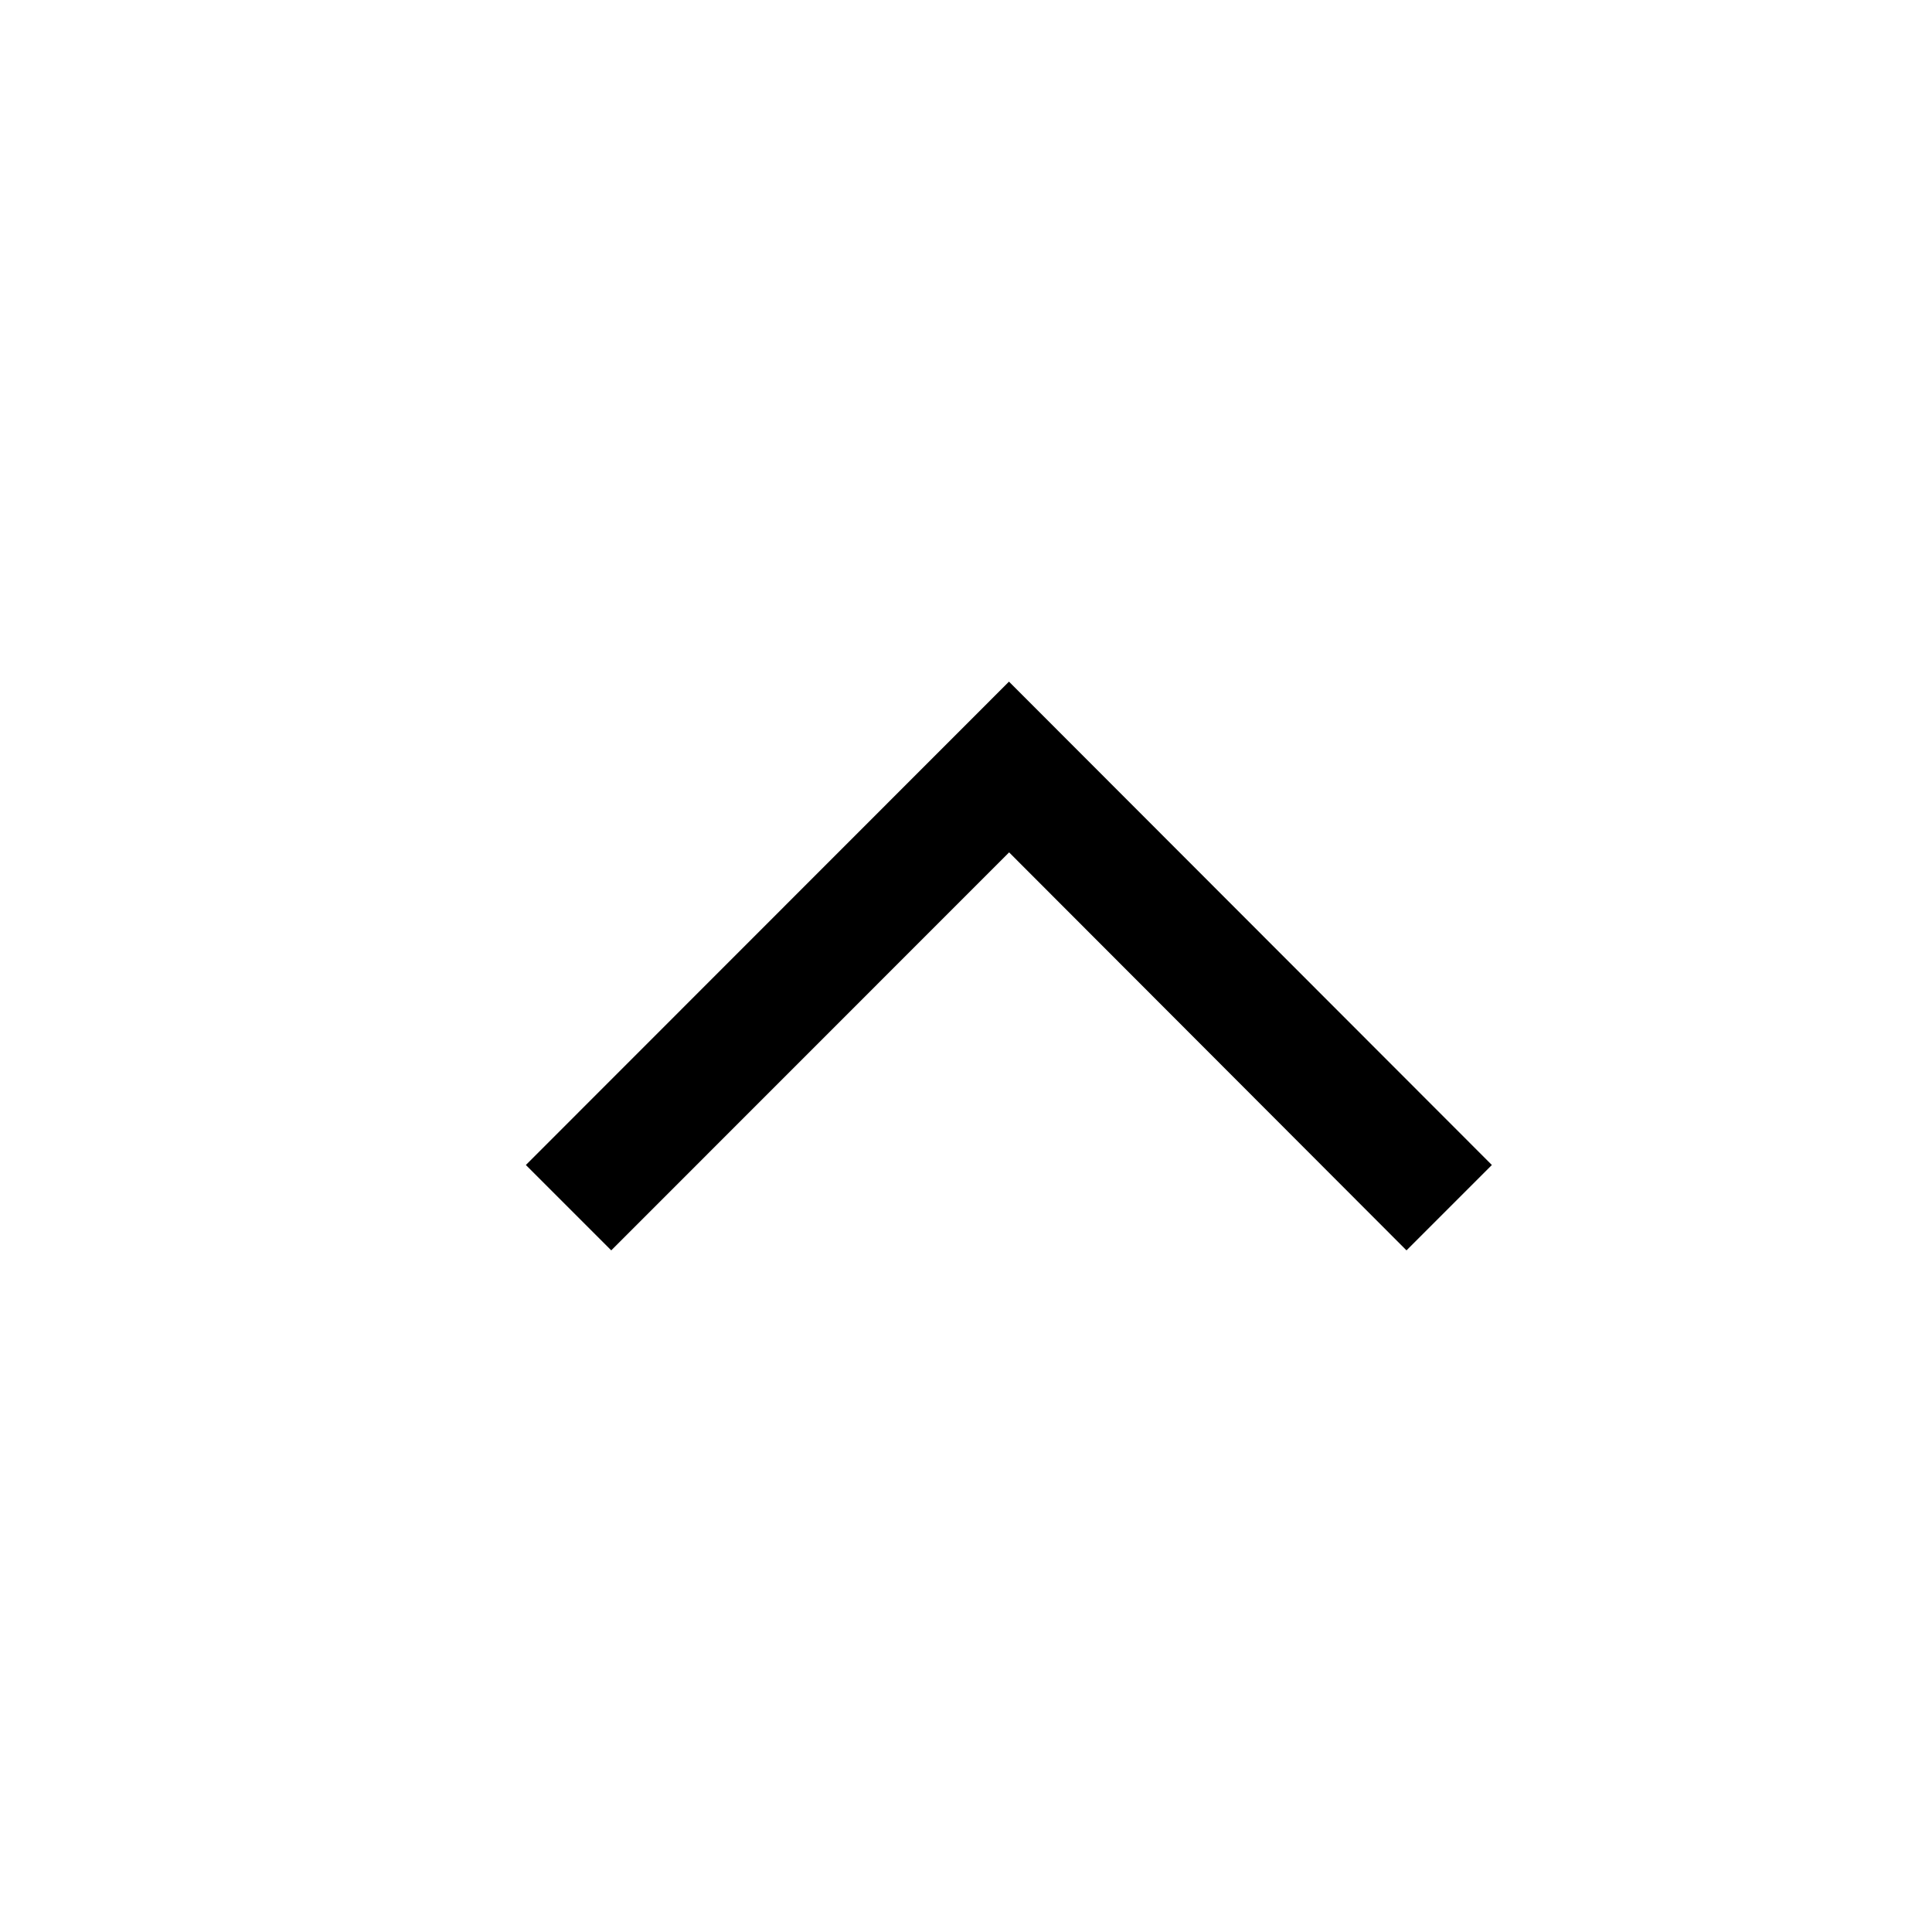
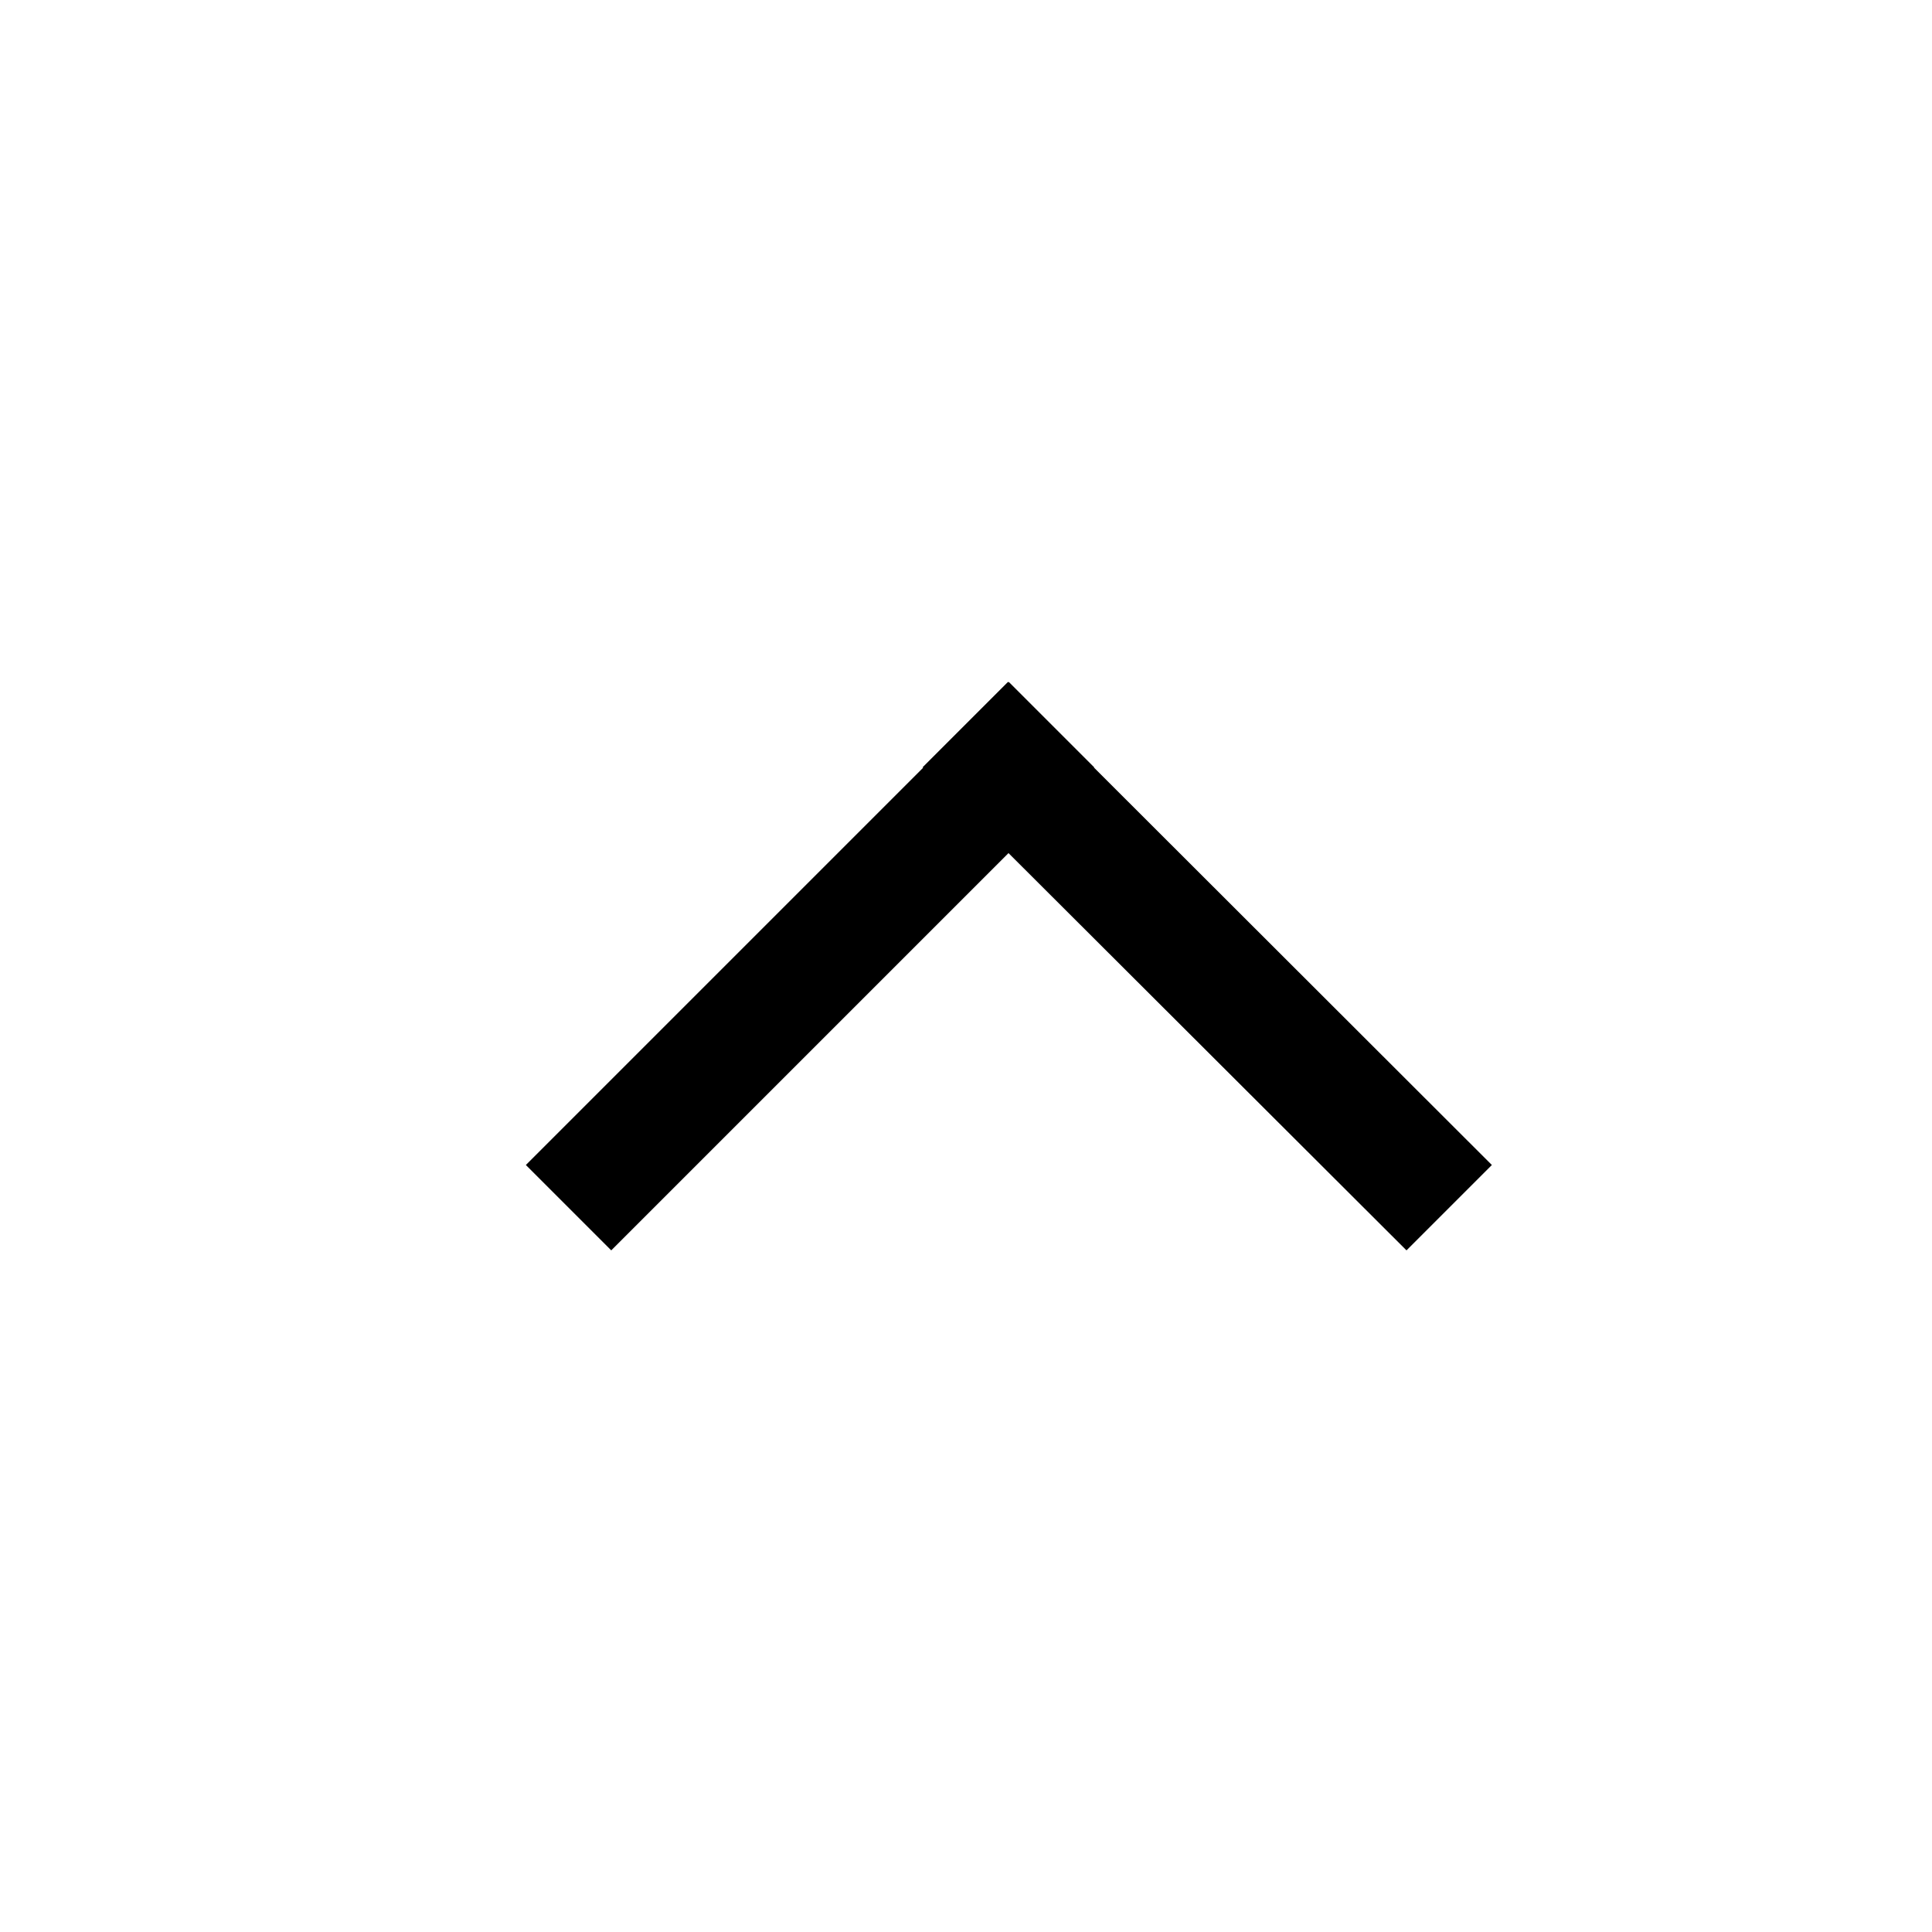
<svg xmlns="http://www.w3.org/2000/svg" width="16" height="16" viewBox="0 0 16 16">
-   <path fill-rule="evenodd" d="M6,7.999 L10.003,4 L10.71,4.707 L7.414,7.998 L10.71,11.293 L10.003,12 L6,7.999 Z" transform="rotate(90 8.355 8)" />
+   <path fill-rule="evenodd" d="M8.348,5.647 L8.352,5.651 L8.355,5.648 L9.062,6.355 L9.06,6.357 L12.355,9.648 L11.648,10.355 L8.352,7.065 L5.062,10.355 L4.355,9.648 L7.645,6.358 L7.641,6.354 L8.348,5.647 Z" />
</svg>
